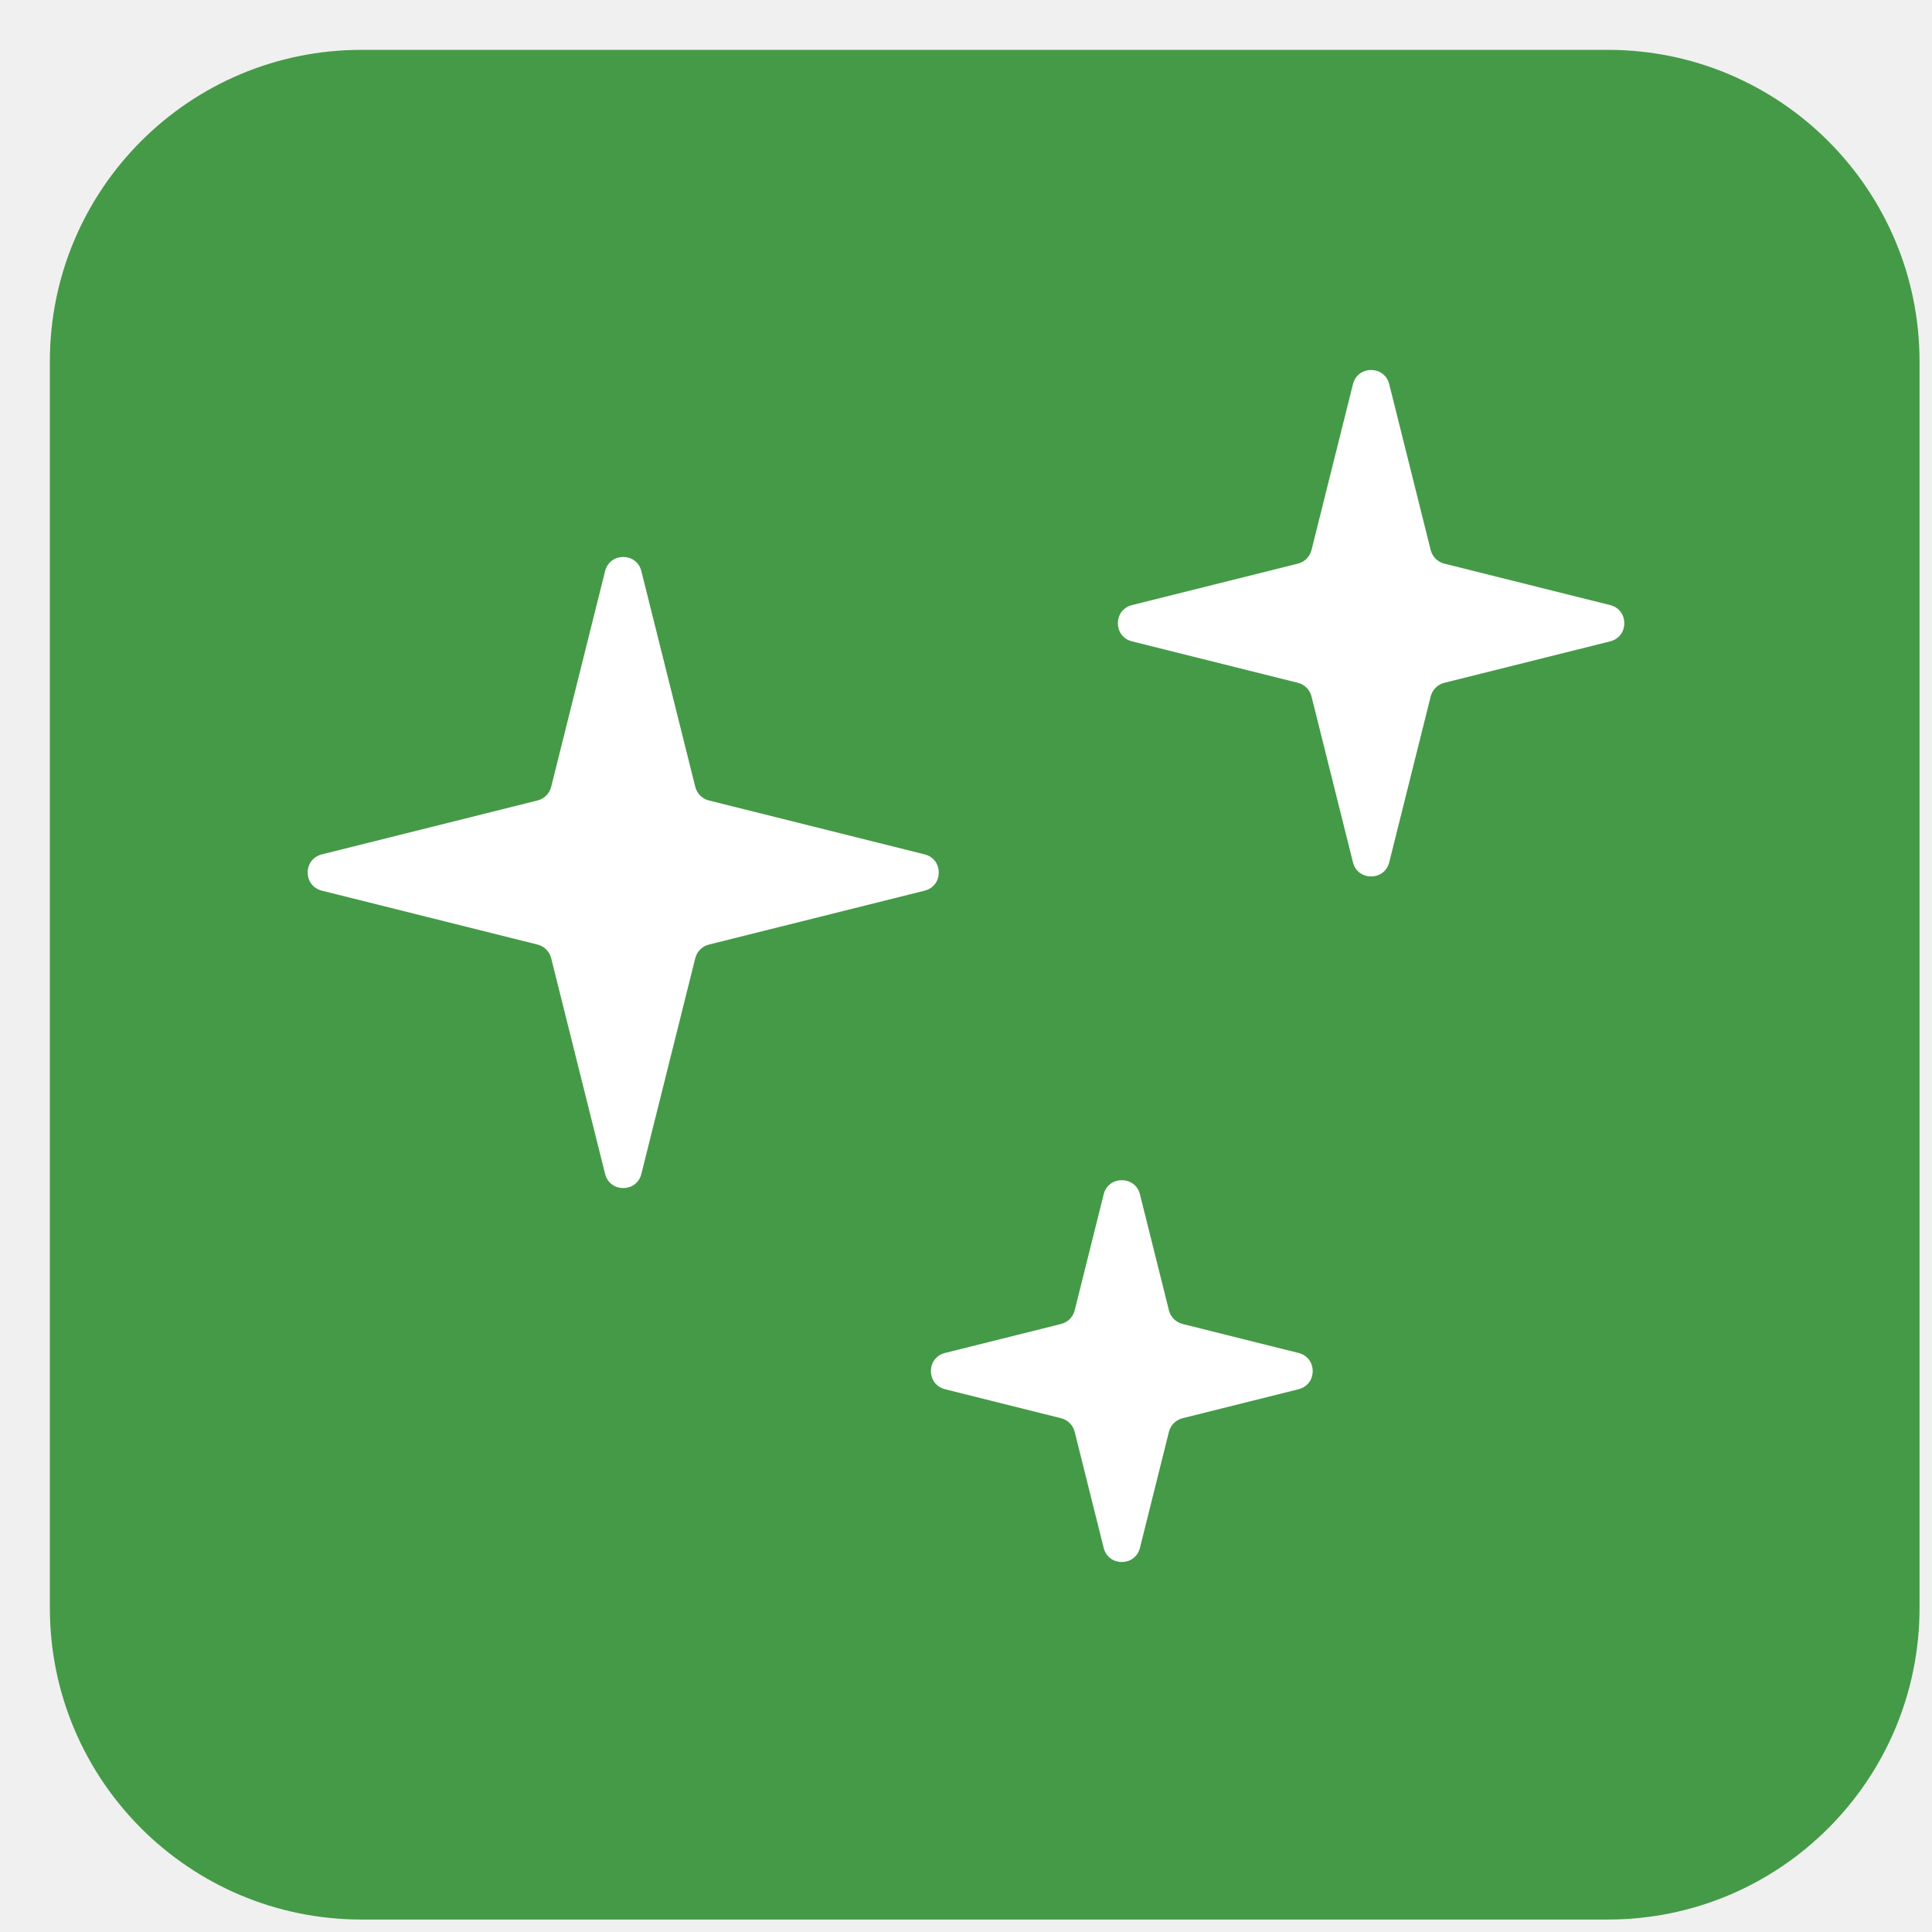
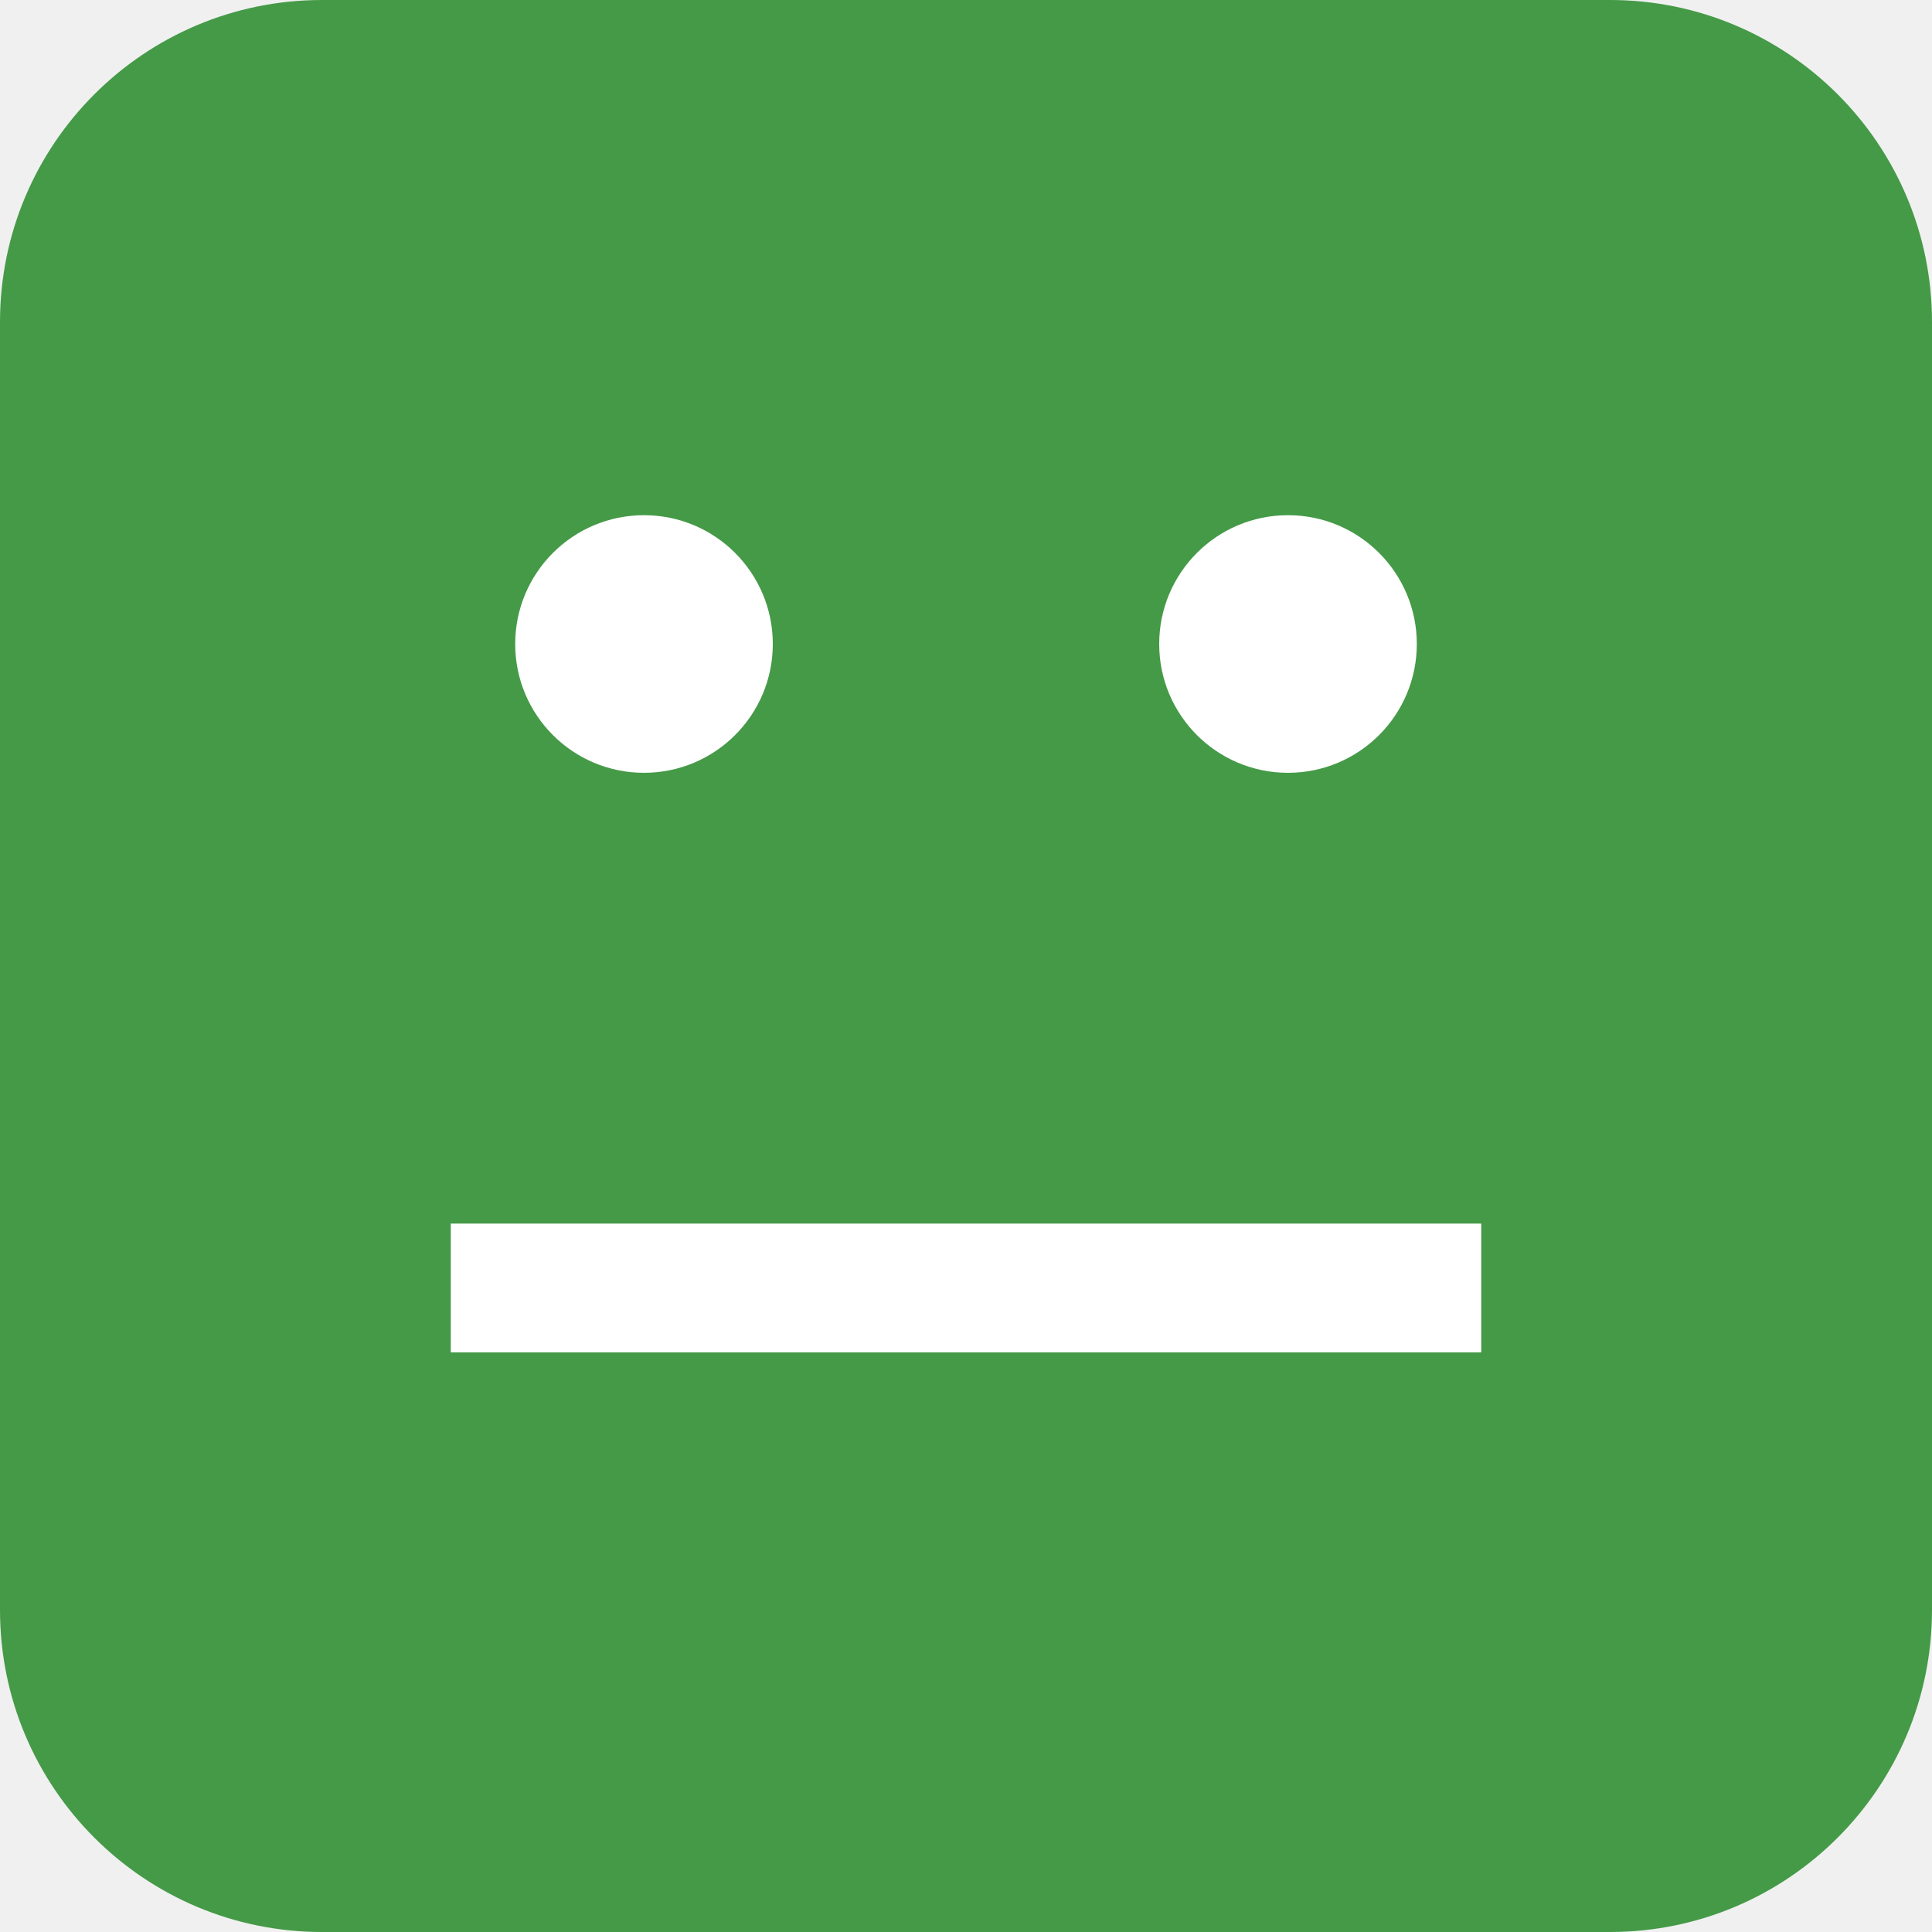
- <svg xmlns="http://www.w3.org/2000/svg" width="31" height="31" viewBox="0 0 31 31" fill="none">
-   <path d="M25.8 0.8H5.8C3.038 0.8 0.8 3.039 0.8 5.8V25.8C0.8 28.561 3.038 30.8 5.8 30.8H25.8C28.561 30.8 30.8 28.561 30.8 25.8V5.8C30.8 3.039 28.561 0.8 25.8 0.8Z" fill="#459A47" />
-   <path d="M20.825 9.044L18.164 9.709C17.861 9.785 17.861 10.215 18.164 10.291L20.825 10.956C20.933 10.983 21.017 11.067 21.044 11.175L21.709 13.836C21.785 14.139 22.215 14.139 22.291 13.836L22.956 11.175C22.983 11.067 23.067 10.983 23.175 10.956L25.836 10.291C26.139 10.215 26.139 9.785 25.836 9.709L23.175 9.044C23.067 9.017 22.983 8.933 22.956 8.825L22.291 6.164C22.215 5.861 21.785 5.861 21.709 6.164L21.044 8.825C21.017 8.933 20.933 9.017 20.825 9.044Z" fill="white" />
-   <path d="M8.625 12.844L5.164 13.709C4.861 13.785 4.861 14.215 5.164 14.291L8.625 15.156C8.733 15.183 8.817 15.267 8.844 15.375L9.709 18.836C9.785 19.139 10.215 19.139 10.291 18.836L11.156 15.375C11.183 15.267 11.267 15.183 11.375 15.156L14.836 14.291C15.139 14.215 15.139 13.785 14.836 13.709L11.375 12.844C11.267 12.817 11.183 12.733 11.156 12.625L10.291 9.164C10.215 8.861 9.785 8.861 9.709 9.164L8.844 12.625C8.817 12.733 8.733 12.817 8.625 12.844Z" fill="white" />
-   <path d="M15.164 21.709L17.025 21.244C17.133 21.217 17.217 21.133 17.244 21.025L17.709 19.164C17.785 18.861 18.215 18.861 18.291 19.164L18.756 21.025C18.783 21.133 18.867 21.217 18.975 21.244L20.836 21.709C21.139 21.785 21.139 22.215 20.836 22.291L18.975 22.756C18.867 22.783 18.783 22.867 18.756 22.975L18.291 24.836C18.215 25.139 17.785 25.139 17.709 24.836L17.244 22.975C17.217 22.867 17.133 22.783 17.025 22.756L15.164 22.291C14.861 22.215 14.861 21.785 15.164 21.709Z" fill="white" />
+ <svg xmlns="http://www.w3.org/2000/svg" width="30" height="30" viewBox="0 0 30 30" fill="none">
+   <path d="M25 0H5C2.239 0 0 2.239 0 5V25C0 27.761 2.239 30 5 30H25C27.761 30 30 27.761 30 25V5C30 2.239 27.761 0 25 0Z" fill="#459A47" />
+   <path d="M8 10C8 8.895 8.895 8 10 8C11.105 8 12 8.895 12 10C12 11.105 11.105 12 10 12C8.895 12 8 11.105 8 10Z" fill="white" />
+   <path d="M7 19H23V21H7V19Z" fill="white" />
+   <path d="M18 10C18 8.895 18.895 8 20 8C21.105 8 22 8.895 22 10C22 11.105 21.105 12 20 12C18.895 12 18 11.105 18 10Z" fill="white" />
</svg>
